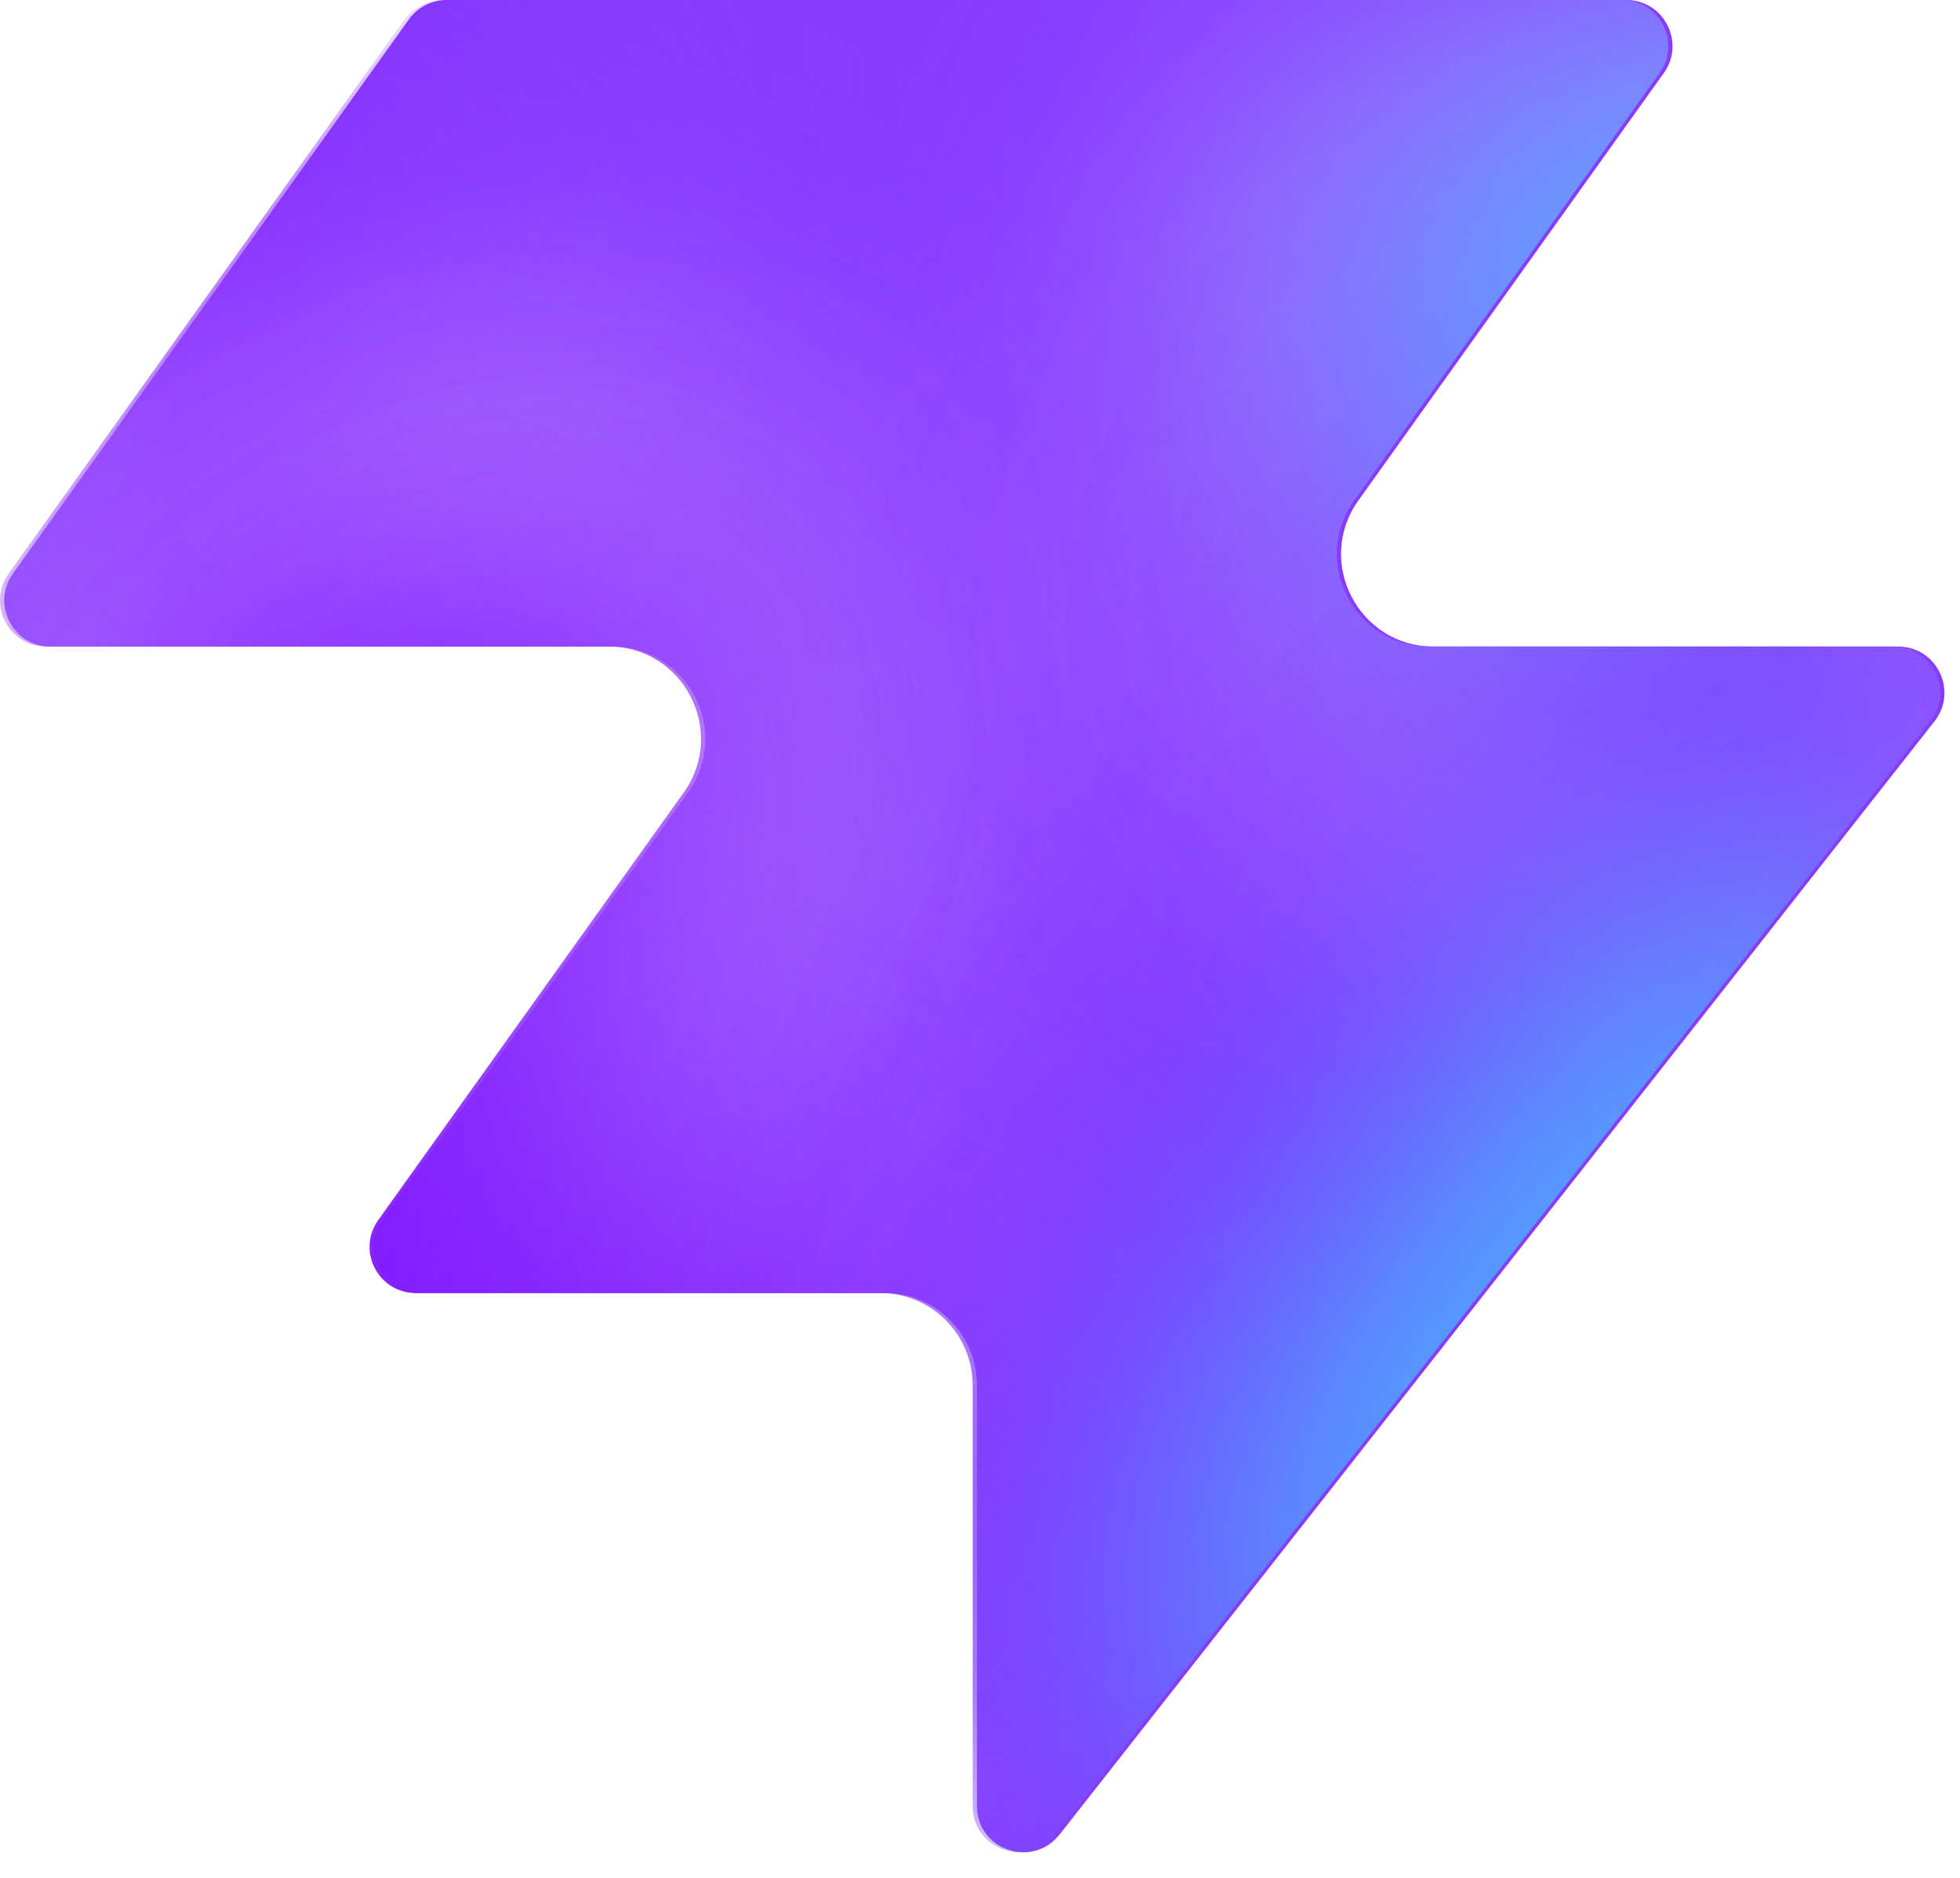
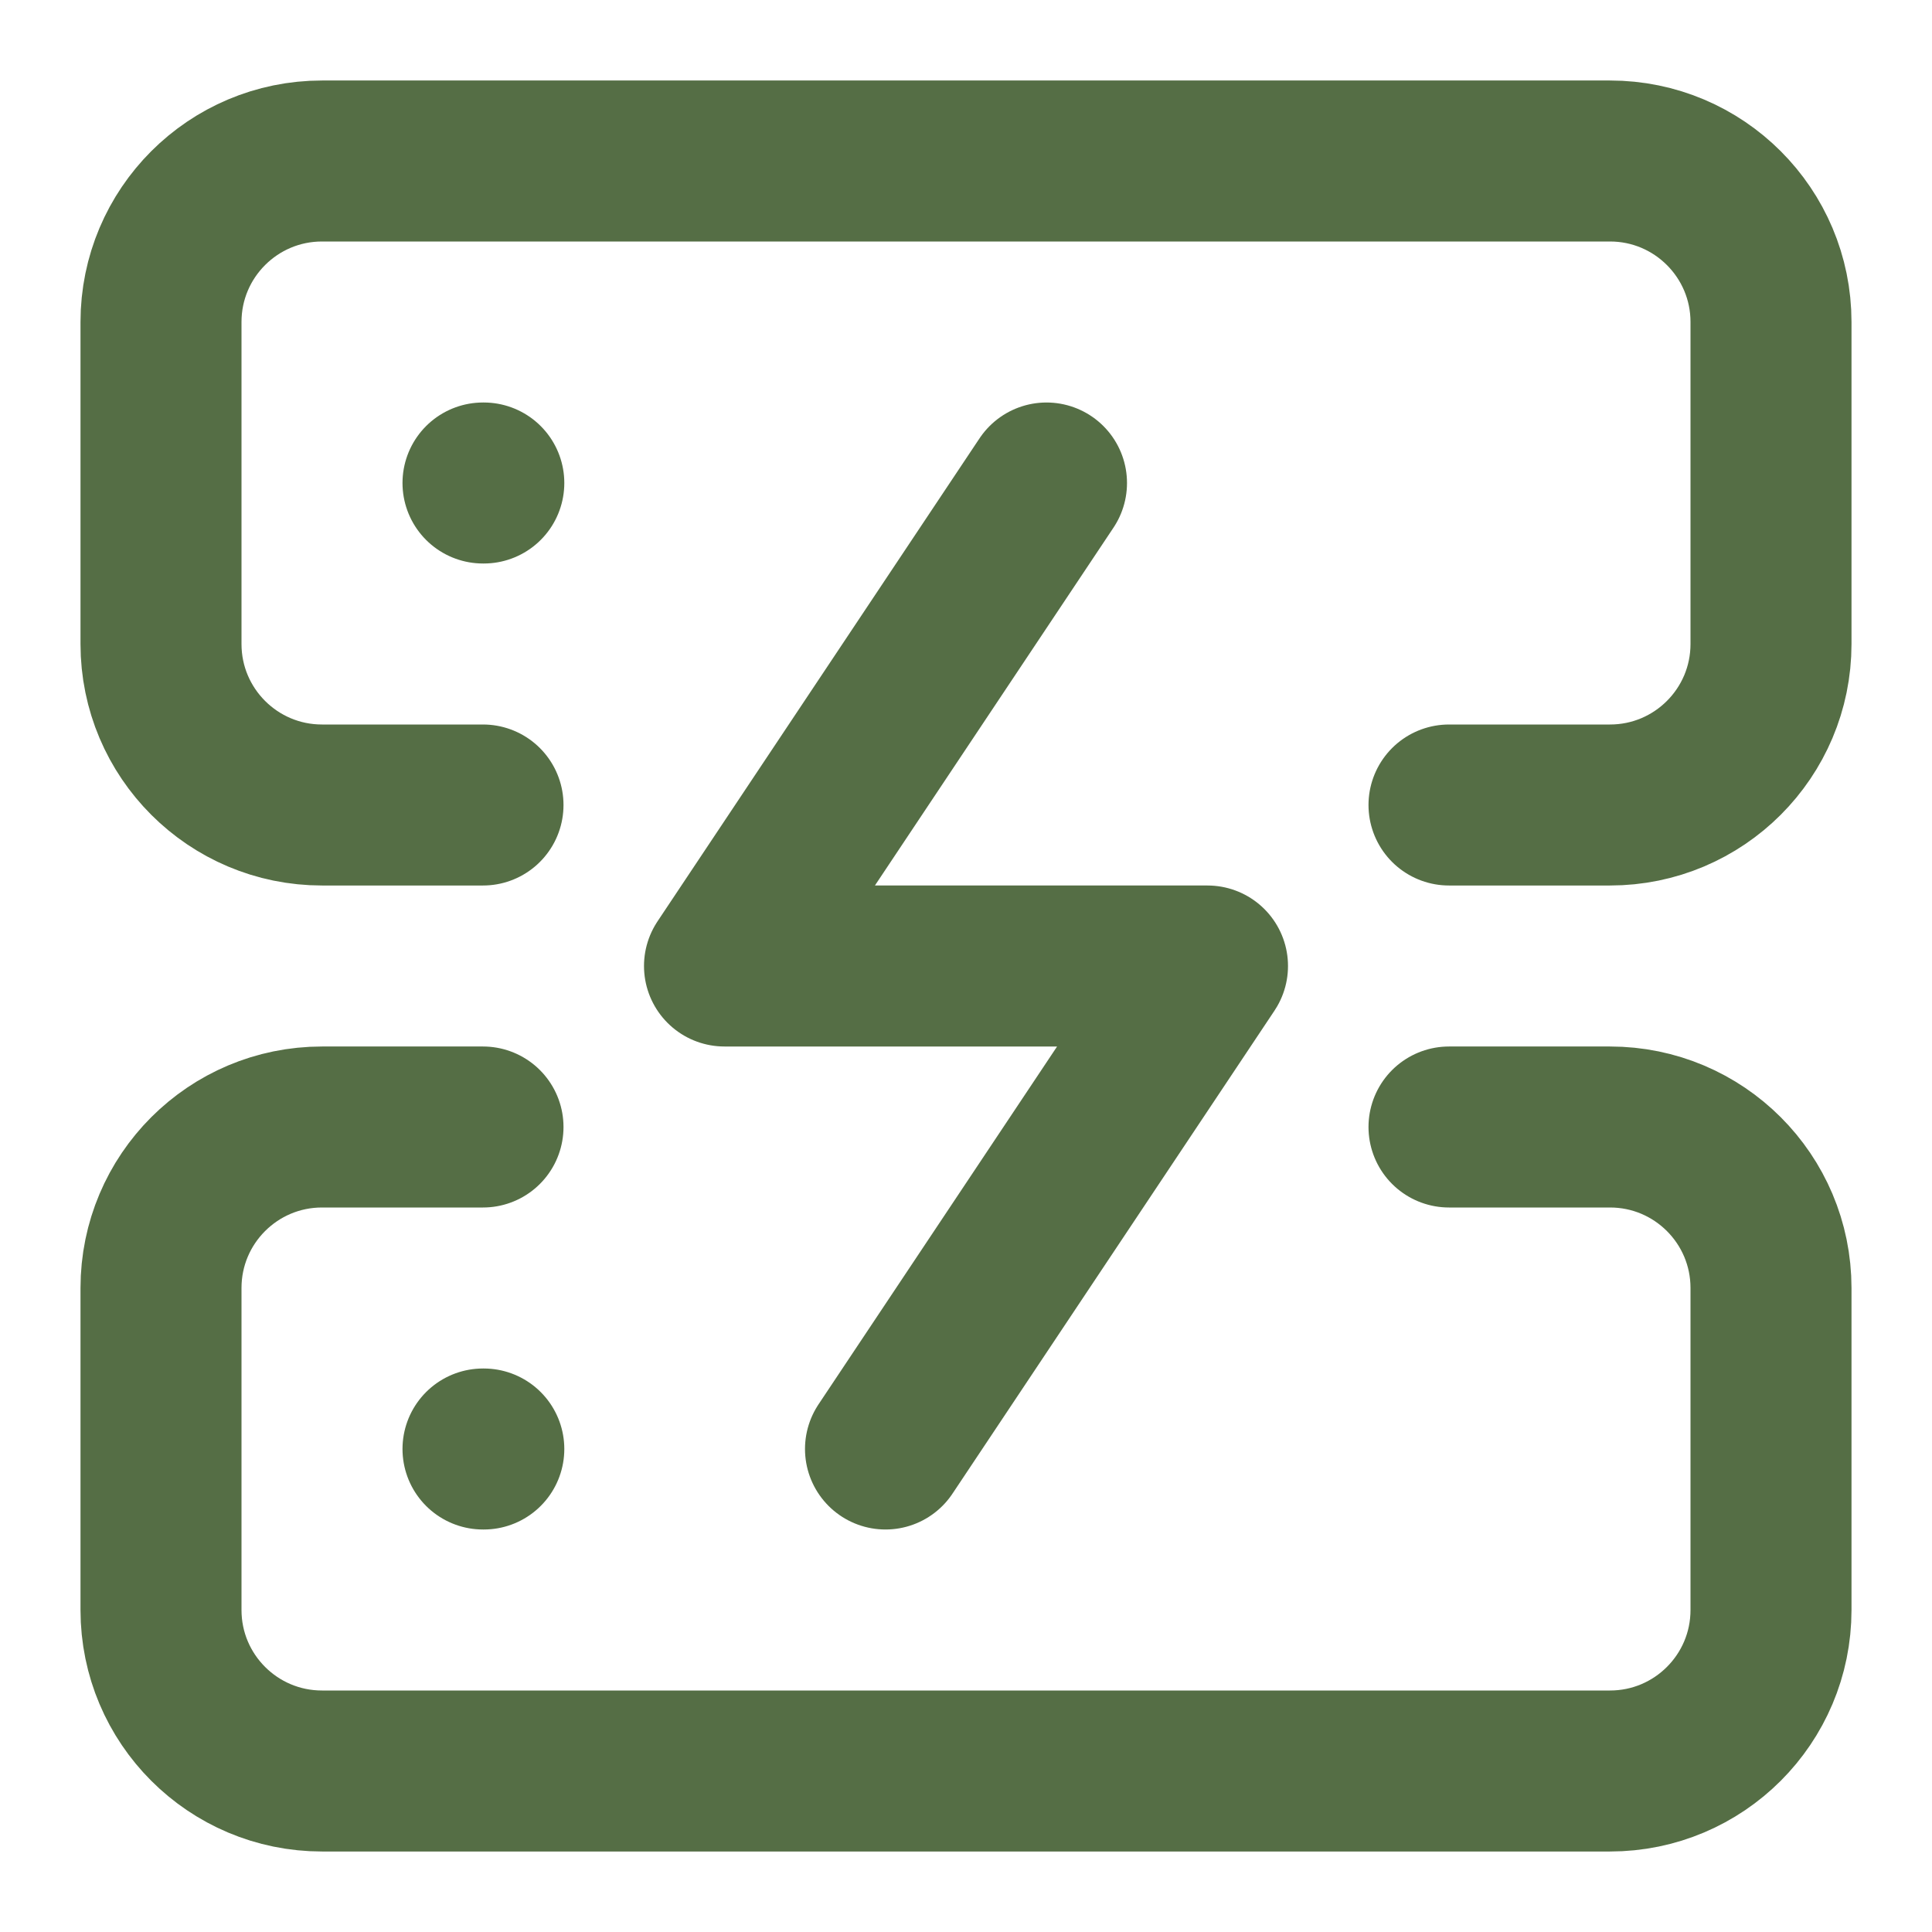
- <svg xmlns="http://www.w3.org/2000/svg" width="48" height="46" fill="none" viewBox="0 0 48 46">
-   <path fill="#863bff" d="M25.946 44.938c-.664.845-2.021.375-2.021-.698V33.937a2.26 2.26 0 0 0-2.262-2.262H10.287c-.92 0-1.456-1.04-.92-1.788l7.48-10.471c1.07-1.497 0-3.578-1.842-3.578H1.237c-.92 0-1.456-1.04-.92-1.788L10.013.474c.214-.297.556-.474.92-.474h28.894c.92 0 1.456 1.04.92 1.788l-7.48 10.471c-1.07 1.498 0 3.579 1.842 3.579h11.377c.943 0 1.473 1.088.89 1.83L25.947 44.94z" style="fill:#863bff;fill:color(display-p3 .525 .23 1);fill-opacity:1" />
-   <mask id="a" width="48" height="46" x="0" y="0" maskUnits="userSpaceOnUse" style="mask-type:alpha">
-     <path fill="#000" d="M25.842 44.938c-.664.844-2.021.375-2.021-.698V33.937a2.26 2.26 0 0 0-2.262-2.262H10.183c-.92 0-1.456-1.04-.92-1.788l7.48-10.471c1.07-1.498 0-3.579-1.842-3.579H1.133c-.92 0-1.456-1.04-.92-1.787L9.91.473c.214-.297.556-.474.92-.474h28.894c.92 0 1.456 1.04.92 1.788l-7.48 10.471c-1.07 1.498 0 3.578 1.842 3.578h11.377c.943 0 1.473 1.088.89 1.832L25.843 44.94z" style="fill:#000;fill-opacity:1" />
-   </mask>
-   <g mask="url(#a)">
-     <g filter="url(#b)">
-       <ellipse cx="5.508" cy="14.704" fill="#ede6ff" rx="5.508" ry="14.704" style="fill:#ede6ff;fill:color(display-p3 .927 .903 1);fill-opacity:1" transform="matrix(.00324 1 1 -.00324 -4.47 31.516)" />
-     </g>
-     <g filter="url(#c)">
-       <ellipse cx="10.399" cy="29.851" fill="#ede6ff" rx="10.399" ry="29.851" style="fill:#ede6ff;fill:color(display-p3 .927 .903 1);fill-opacity:1" transform="matrix(.00324 1 1 -.00324 -39.328 7.883)" />
-     </g>
-     <g filter="url(#d)">
-       <ellipse cx="5.508" cy="30.487" fill="#7e14ff" rx="5.508" ry="30.487" style="fill:#7e14ff;fill:color(display-p3 .492 .077 1);fill-opacity:1" transform="rotate(89.814 -25.913 -14.639)scale(1 -1)" />
-     </g>
-     <g filter="url(#e)">
-       <ellipse cx="5.508" cy="30.599" fill="#7e14ff" rx="5.508" ry="30.599" style="fill:#7e14ff;fill:color(display-p3 .492 .077 1);fill-opacity:1" transform="rotate(89.814 -32.644 -3.334)scale(1 -1)" />
-     </g>
-     <g filter="url(#f)">
-       <ellipse cx="5.508" cy="30.599" fill="#7e14ff" rx="5.508" ry="30.599" style="fill:#7e14ff;fill:color(display-p3 .492 .077 1);fill-opacity:1" transform="matrix(.00324 1 1 -.00324 -34.34 30.47)" />
-     </g>
-     <g filter="url(#g)">
-       <ellipse cx="14.072" cy="22.078" fill="#ede6ff" rx="14.072" ry="22.078" style="fill:#ede6ff;fill:color(display-p3 .927 .903 1);fill-opacity:1" transform="rotate(93.35 24.506 48.493)scale(-1 1)" />
-     </g>
-     <g filter="url(#h)">
-       <ellipse cx="3.47" cy="21.501" fill="#7e14ff" rx="3.47" ry="21.501" style="fill:#7e14ff;fill:color(display-p3 .492 .077 1);fill-opacity:1" transform="rotate(89.009 28.708 47.59)scale(-1 1)" />
-     </g>
-     <g filter="url(#i)">
-       <ellipse cx="3.47" cy="21.501" fill="#7e14ff" rx="3.47" ry="21.501" style="fill:#7e14ff;fill:color(display-p3 .492 .077 1);fill-opacity:1" transform="rotate(89.009 28.708 47.59)scale(-1 1)" />
-     </g>
-     <g filter="url(#j)">
-       <ellipse cx=".387" cy="8.972" fill="#7e14ff" rx="4.407" ry="29.108" style="fill:#7e14ff;fill:color(display-p3 .492 .077 1);fill-opacity:1" transform="rotate(39.51 .387 8.972)" />
-     </g>
-     <g filter="url(#k)">
-       <ellipse cx="47.523" cy="-6.092" fill="#7e14ff" rx="4.407" ry="29.108" style="fill:#7e14ff;fill:color(display-p3 .492 .077 1);fill-opacity:1" transform="rotate(37.892 47.523 -6.092)" />
-     </g>
-     <g filter="url(#l)">
-       <ellipse cx="41.412" cy="6.333" fill="#47bfff" rx="5.971" ry="9.665" style="fill:#47bfff;fill:color(display-p3 .28 .748 1);fill-opacity:1" transform="rotate(37.892 41.412 6.333)" />
-     </g>
-     <g filter="url(#m)">
-       <ellipse cx="-1.879" cy="38.332" fill="#7e14ff" rx="4.407" ry="29.108" style="fill:#7e14ff;fill:color(display-p3 .492 .077 1);fill-opacity:1" transform="rotate(37.892 -1.88 38.332)" />
-     </g>
-     <g filter="url(#n)">
-       <ellipse cx="-1.879" cy="38.332" fill="#7e14ff" rx="4.407" ry="29.108" style="fill:#7e14ff;fill:color(display-p3 .492 .077 1);fill-opacity:1" transform="rotate(37.892 -1.88 38.332)" />
-     </g>
-     <g filter="url(#o)">
-       <ellipse cx="35.651" cy="29.907" fill="#7e14ff" rx="4.407" ry="29.108" style="fill:#7e14ff;fill:color(display-p3 .492 .077 1);fill-opacity:1" transform="rotate(37.892 35.651 29.907)" />
-     </g>
-     <g filter="url(#p)">
-       <ellipse cx="38.418" cy="32.4" fill="#47bfff" rx="5.971" ry="15.297" style="fill:#47bfff;fill:color(display-p3 .28 .748 1);fill-opacity:1" transform="rotate(37.892 38.418 32.4)" />
-     </g>
-   </g>
-   <defs>
-     <filter id="b" width="60.045" height="41.654" x="-19.77" y="16.149" color-interpolation-filters="sRGB" filterUnits="userSpaceOnUse">
-       <feFlood flood-opacity="0" result="BackgroundImageFix" />
-       <feBlend in="SourceGraphic" in2="BackgroundImageFix" result="shape" />
-       <feGaussianBlur result="effect1_foregroundBlur_2002_17158" stdDeviation="7.659" />
-     </filter>
-     <filter id="c" width="90.34" height="51.437" x="-54.613" y="-7.533" color-interpolation-filters="sRGB" filterUnits="userSpaceOnUse">
-       <feFlood flood-opacity="0" result="BackgroundImageFix" />
-       <feBlend in="SourceGraphic" in2="BackgroundImageFix" result="shape" />
-       <feGaussianBlur result="effect1_foregroundBlur_2002_17158" stdDeviation="7.659" />
-     </filter>
-     <filter id="d" width="79.355" height="29.4" x="-49.64" y="2.03" color-interpolation-filters="sRGB" filterUnits="userSpaceOnUse">
-       <feFlood flood-opacity="0" result="BackgroundImageFix" />
-       <feBlend in="SourceGraphic" in2="BackgroundImageFix" result="shape" />
-       <feGaussianBlur result="effect1_foregroundBlur_2002_17158" stdDeviation="4.596" />
-     </filter>
-     <filter id="e" width="79.579" height="29.4" x="-45.045" y="20.029" color-interpolation-filters="sRGB" filterUnits="userSpaceOnUse">
-       <feFlood flood-opacity="0" result="BackgroundImageFix" />
-       <feBlend in="SourceGraphic" in2="BackgroundImageFix" result="shape" />
-       <feGaussianBlur result="effect1_foregroundBlur_2002_17158" stdDeviation="4.596" />
-     </filter>
-     <filter id="f" width="79.579" height="29.4" x="-43.513" y="21.178" color-interpolation-filters="sRGB" filterUnits="userSpaceOnUse">
-       <feFlood flood-opacity="0" result="BackgroundImageFix" />
-       <feBlend in="SourceGraphic" in2="BackgroundImageFix" result="shape" />
-       <feGaussianBlur result="effect1_foregroundBlur_2002_17158" stdDeviation="4.596" />
-     </filter>
-     <filter id="g" width="74.749" height="58.852" x="15.756" y="-17.901" color-interpolation-filters="sRGB" filterUnits="userSpaceOnUse">
-       <feFlood flood-opacity="0" result="BackgroundImageFix" />
-       <feBlend in="SourceGraphic" in2="BackgroundImageFix" result="shape" />
-       <feGaussianBlur result="effect1_foregroundBlur_2002_17158" stdDeviation="7.659" />
-     </filter>
-     <filter id="h" width="61.377" height="25.362" x="23.548" y="2.284" color-interpolation-filters="sRGB" filterUnits="userSpaceOnUse">
-       <feFlood flood-opacity="0" result="BackgroundImageFix" />
-       <feBlend in="SourceGraphic" in2="BackgroundImageFix" result="shape" />
-       <feGaussianBlur result="effect1_foregroundBlur_2002_17158" stdDeviation="4.596" />
-     </filter>
-     <filter id="i" width="61.377" height="25.362" x="23.548" y="2.284" color-interpolation-filters="sRGB" filterUnits="userSpaceOnUse">
-       <feFlood flood-opacity="0" result="BackgroundImageFix" />
-       <feBlend in="SourceGraphic" in2="BackgroundImageFix" result="shape" />
-       <feGaussianBlur result="effect1_foregroundBlur_2002_17158" stdDeviation="4.596" />
-     </filter>
-     <filter id="j" width="56.045" height="63.649" x="-27.636" y="-22.853" color-interpolation-filters="sRGB" filterUnits="userSpaceOnUse">
-       <feFlood flood-opacity="0" result="BackgroundImageFix" />
-       <feBlend in="SourceGraphic" in2="BackgroundImageFix" result="shape" />
-       <feGaussianBlur result="effect1_foregroundBlur_2002_17158" stdDeviation="4.596" />
-     </filter>
-     <filter id="k" width="54.814" height="64.646" x="20.116" y="-38.415" color-interpolation-filters="sRGB" filterUnits="userSpaceOnUse">
-       <feFlood flood-opacity="0" result="BackgroundImageFix" />
-       <feBlend in="SourceGraphic" in2="BackgroundImageFix" result="shape" />
-       <feGaussianBlur result="effect1_foregroundBlur_2002_17158" stdDeviation="4.596" />
-     </filter>
-     <filter id="l" width="33.541" height="35.313" x="24.641" y="-11.323" color-interpolation-filters="sRGB" filterUnits="userSpaceOnUse">
-       <feFlood flood-opacity="0" result="BackgroundImageFix" />
-       <feBlend in="SourceGraphic" in2="BackgroundImageFix" result="shape" />
-       <feGaussianBlur result="effect1_foregroundBlur_2002_17158" stdDeviation="4.596" />
-     </filter>
-     <filter id="m" width="54.814" height="64.646" x="-29.286" y="6.009" color-interpolation-filters="sRGB" filterUnits="userSpaceOnUse">
-       <feFlood flood-opacity="0" result="BackgroundImageFix" />
-       <feBlend in="SourceGraphic" in2="BackgroundImageFix" result="shape" />
-       <feGaussianBlur result="effect1_foregroundBlur_2002_17158" stdDeviation="4.596" />
-     </filter>
-     <filter id="n" width="54.814" height="64.646" x="-29.286" y="6.009" color-interpolation-filters="sRGB" filterUnits="userSpaceOnUse">
-       <feFlood flood-opacity="0" result="BackgroundImageFix" />
-       <feBlend in="SourceGraphic" in2="BackgroundImageFix" result="shape" />
-       <feGaussianBlur result="effect1_foregroundBlur_2002_17158" stdDeviation="4.596" />
-     </filter>
-     <filter id="o" width="54.814" height="64.646" x="8.244" y="-2.416" color-interpolation-filters="sRGB" filterUnits="userSpaceOnUse">
-       <feFlood flood-opacity="0" result="BackgroundImageFix" />
-       <feBlend in="SourceGraphic" in2="BackgroundImageFix" result="shape" />
-       <feGaussianBlur result="effect1_foregroundBlur_2002_17158" stdDeviation="4.596" />
-     </filter>
-     <filter id="p" width="39.409" height="43.623" x="18.713" y="10.588" color-interpolation-filters="sRGB" filterUnits="userSpaceOnUse">
-       <feFlood flood-opacity="0" result="BackgroundImageFix" />
-       <feBlend in="SourceGraphic" in2="BackgroundImageFix" result="shape" />
-       <feGaussianBlur result="effect1_foregroundBlur_2002_17158" stdDeviation="4.596" />
-     </filter>
-   </defs>
+ <svg xmlns="http://www.w3.org/2000/svg" width="24" height="24" viewBox="0 0 24 24" fill="none" stroke="#556e45" stroke-width="2" stroke-linecap="round" stroke-linejoin="round" class="lucide lucide-server-crash preview-icon">
+   <path d="M6 10H4a2 2 0 0 1-2-2V4a2 2 0 0 1 2-2h16a2 2 0 0 1 2 2v4a2 2 0 0 1-2 2h-2" />
+   <path d="M6 14H4a2 2 0 0 0-2 2v4a2 2 0 0 0 2 2h16a2 2 0 0 0 2-2v-4a2 2 0 0 0-2-2h-2" />
+   <path d="M6 6h.01" />
+   <path d="M6 18h.01" />
+   <path d="m13 6-4 6h6l-4 6" />
</svg>
